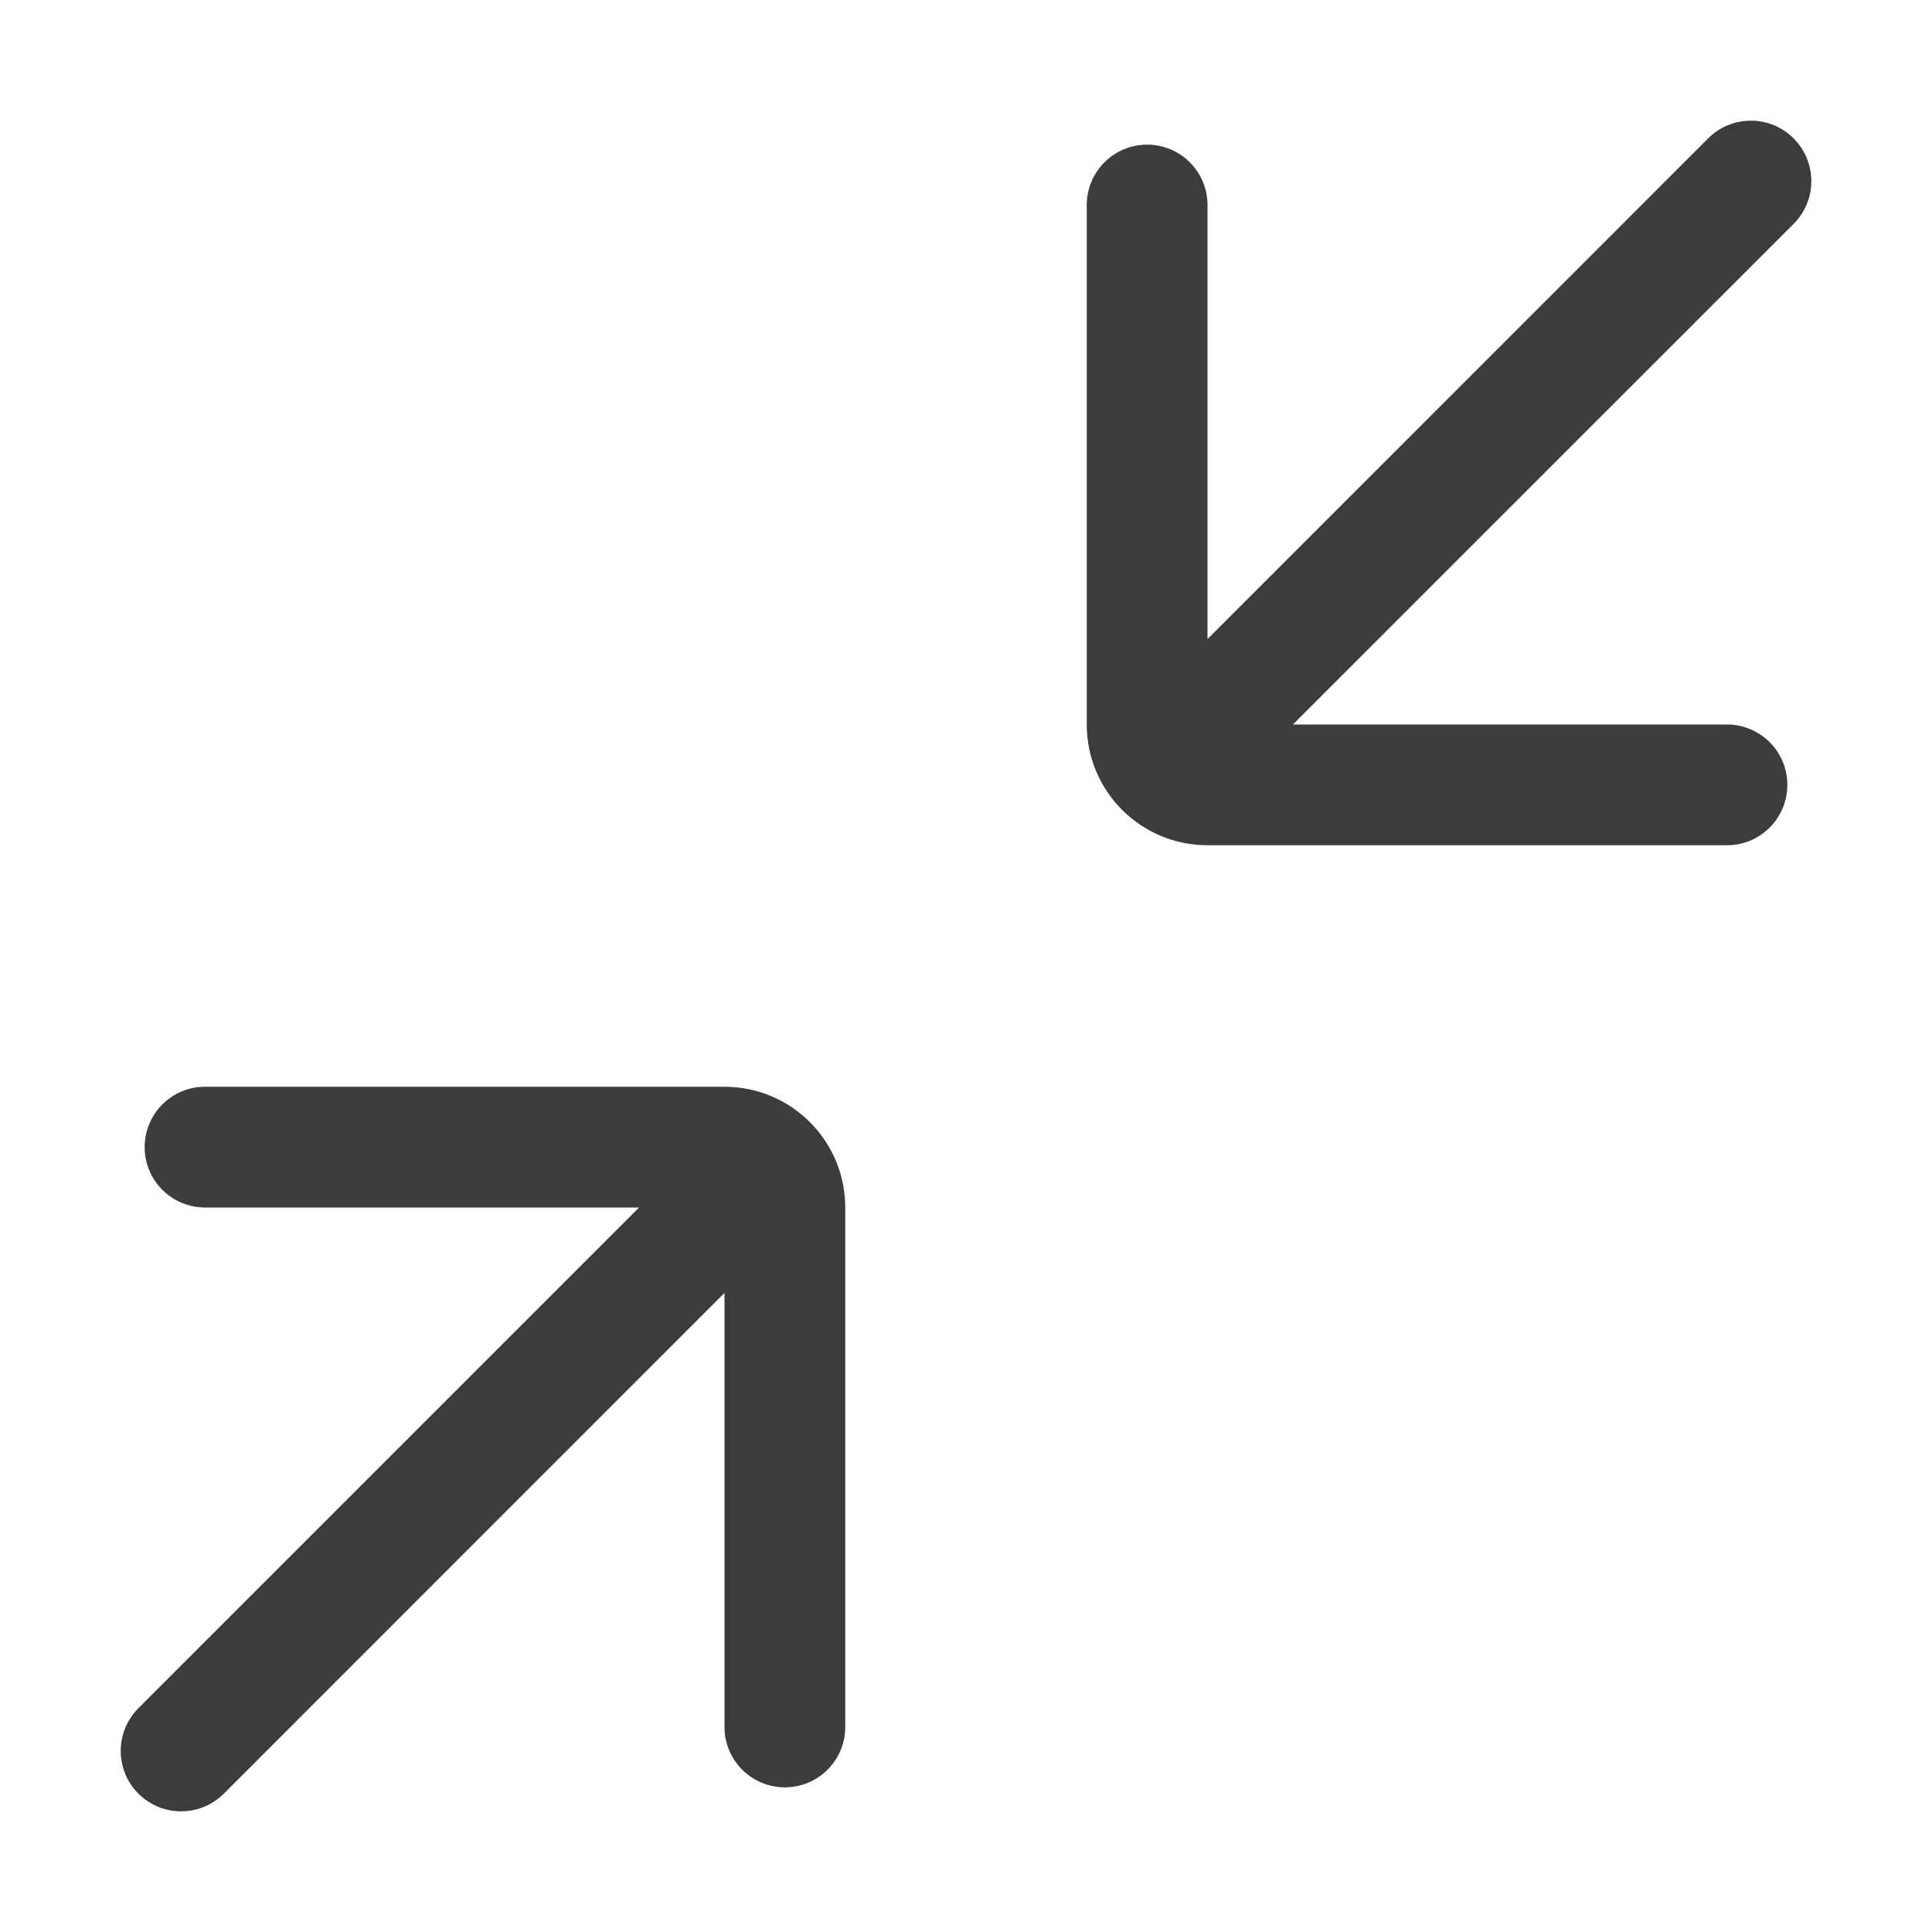
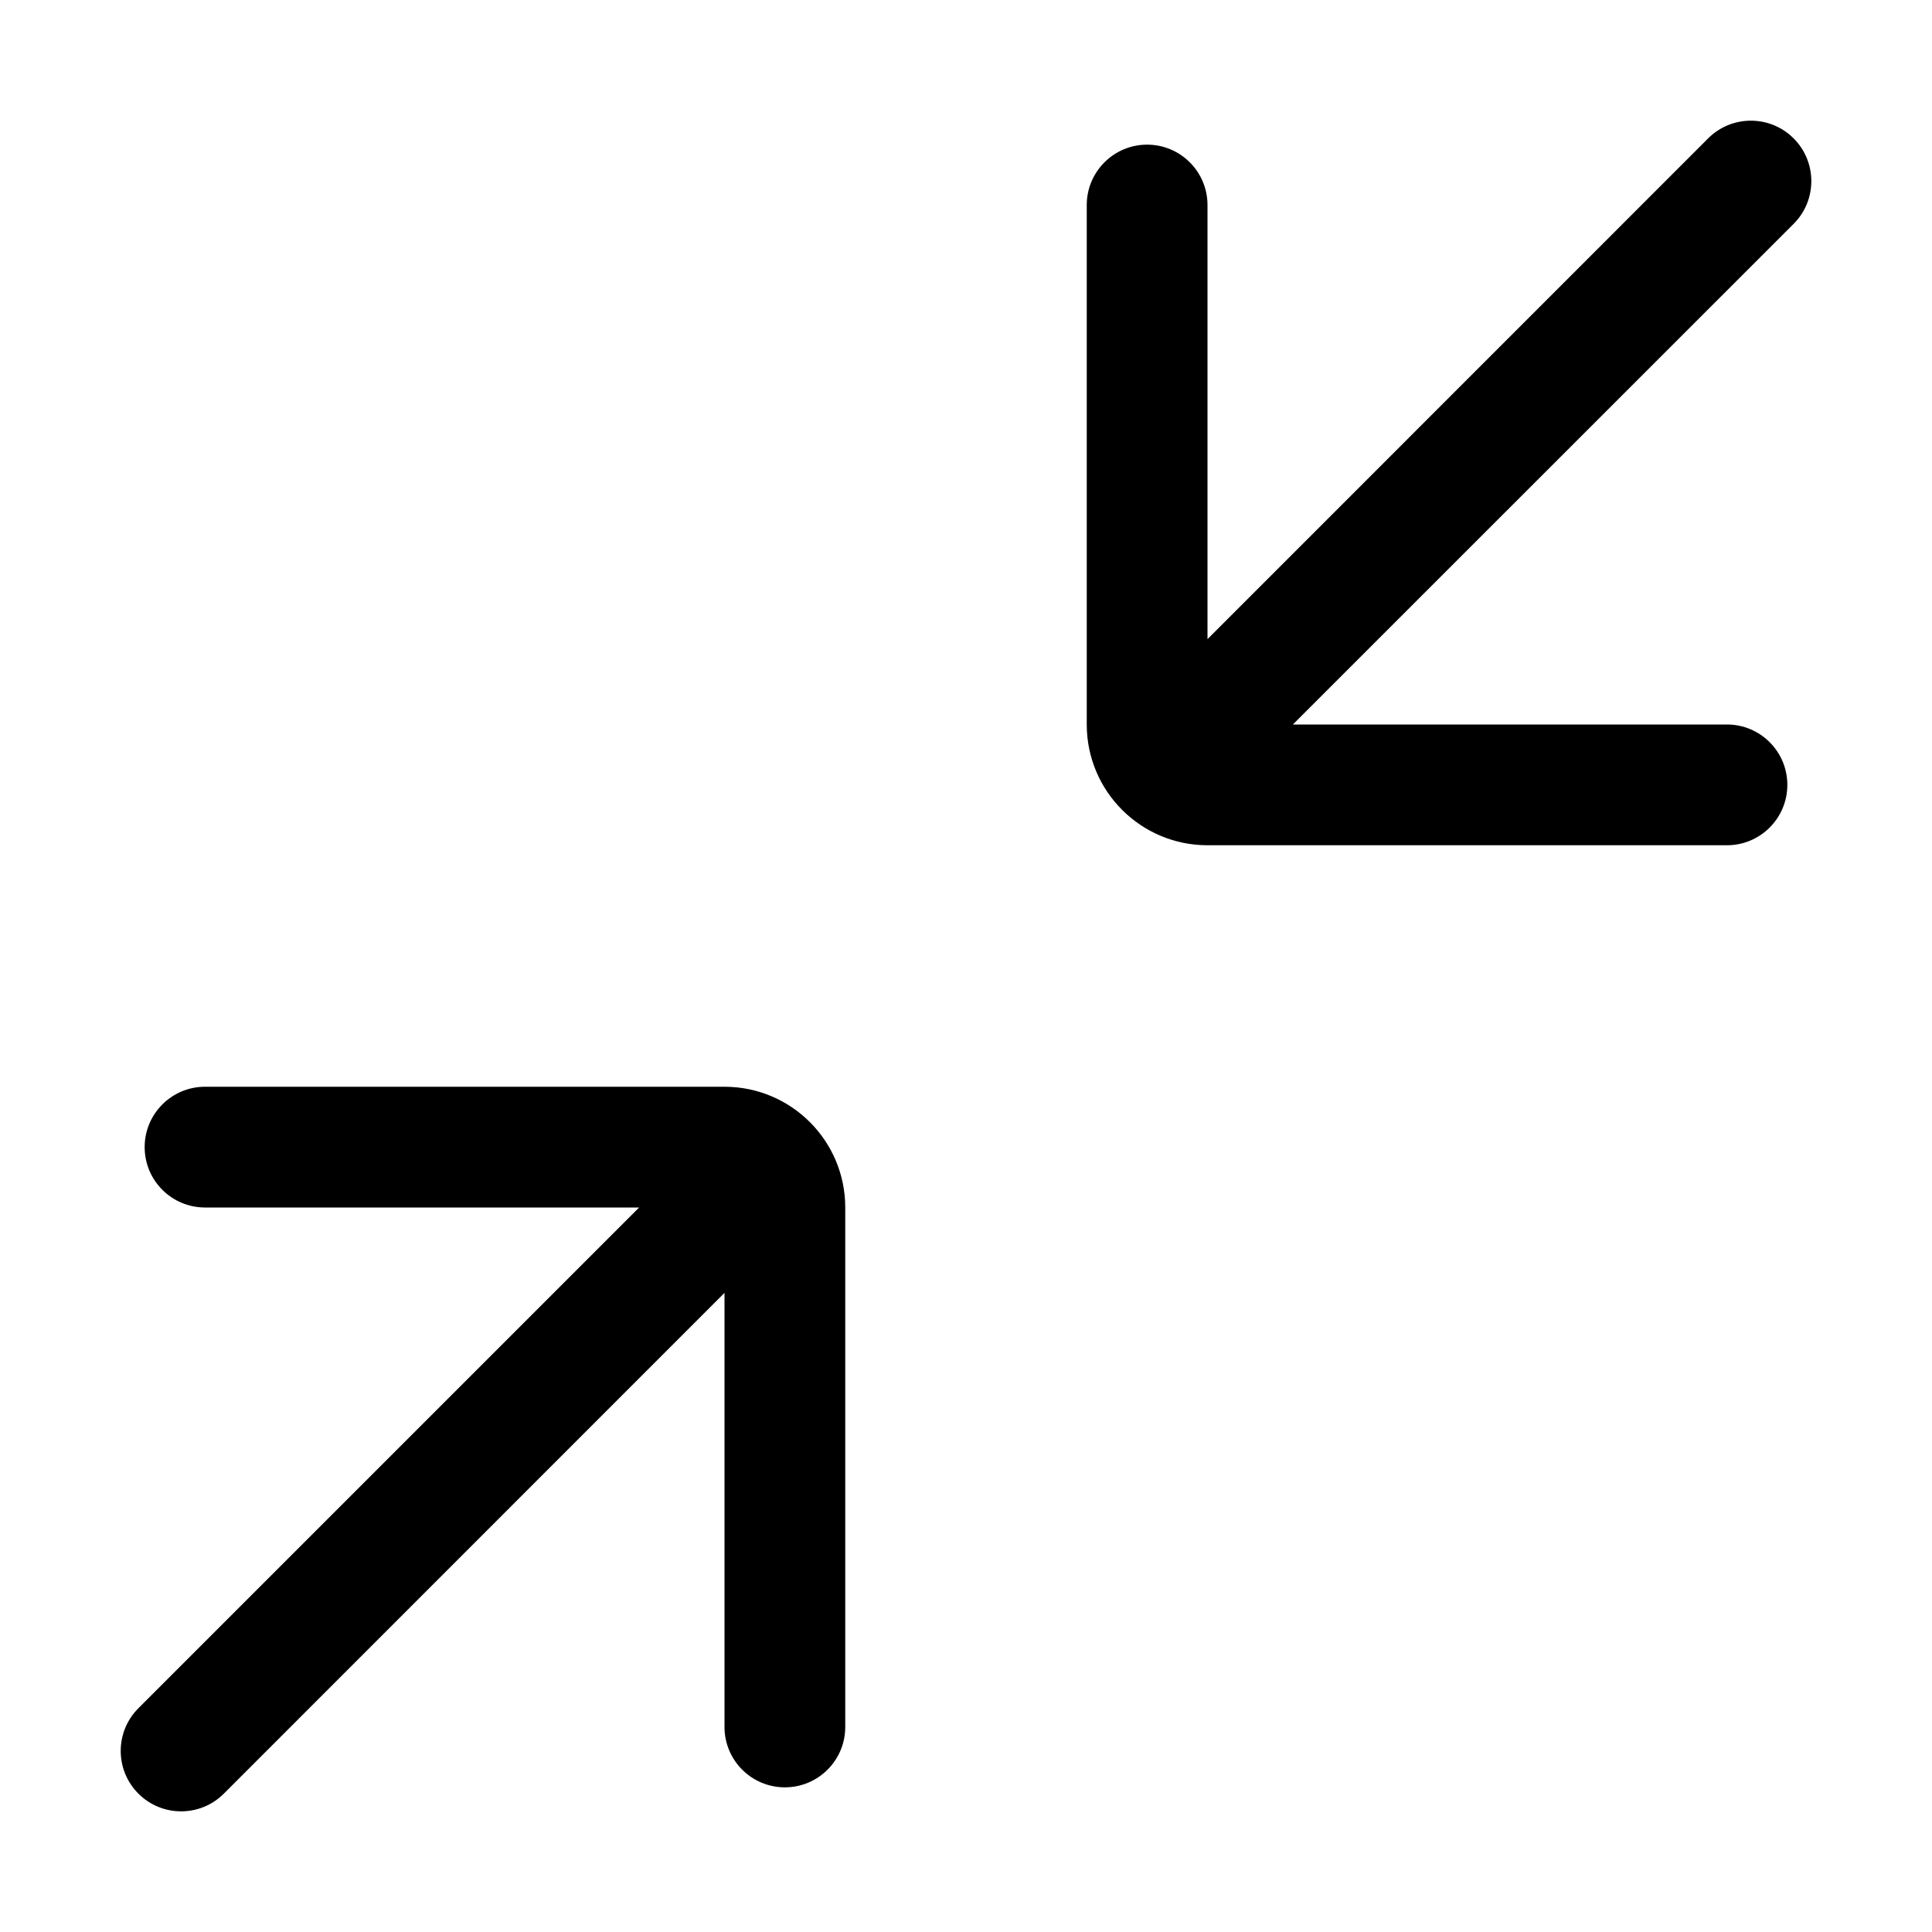
- <svg xmlns="http://www.w3.org/2000/svg" width="16" height="16" fill="none" viewBox="0 0 16 16">
-   <path fill="#3D3C3C" fill-rule="evenodd" d="M10.707 6h3.595a.5.5 0 1 1 0 1H10a1 1 0 0 1-1-1V1.698a.5.5 0 1 1 1 0v3.595l4.146-4.147a.5.5 0 0 1 .708.708L10.707 6ZM6.5 14.802a.5.5 0 0 1-.5-.5v-3.595l-4.146 4.147a.5.5 0 0 1-.708-.707L5.293 10H1.698a.5.5 0 1 1 0-1H6a1 1 0 0 1 1 1v4.302a.5.5 0 0 1-.5.5Z" clip-rule="evenodd" />
+ <svg xmlns="http://www.w3.org/2000/svg" width="16" height="16" fill="currentColor" viewBox="0 0 16 16">
+   <path fill-rule="evenodd" d="M10.707 6h3.595a.5.5 0 1 1 0 1H10a1 1 0 0 1-1-1V1.698a.5.5 0 1 1 1 0v3.595l4.146-4.147a.5.5 0 0 1 .708.708L10.707 6ZM6.5 14.802a.5.5 0 0 1-.5-.5v-3.595l-4.146 4.147a.5.5 0 0 1-.708-.707L5.293 10H1.698a.5.5 0 1 1 0-1H6a1 1 0 0 1 1 1v4.302a.5.5 0 0 1-.5.5Z" clip-rule="evenodd" />
</svg>
